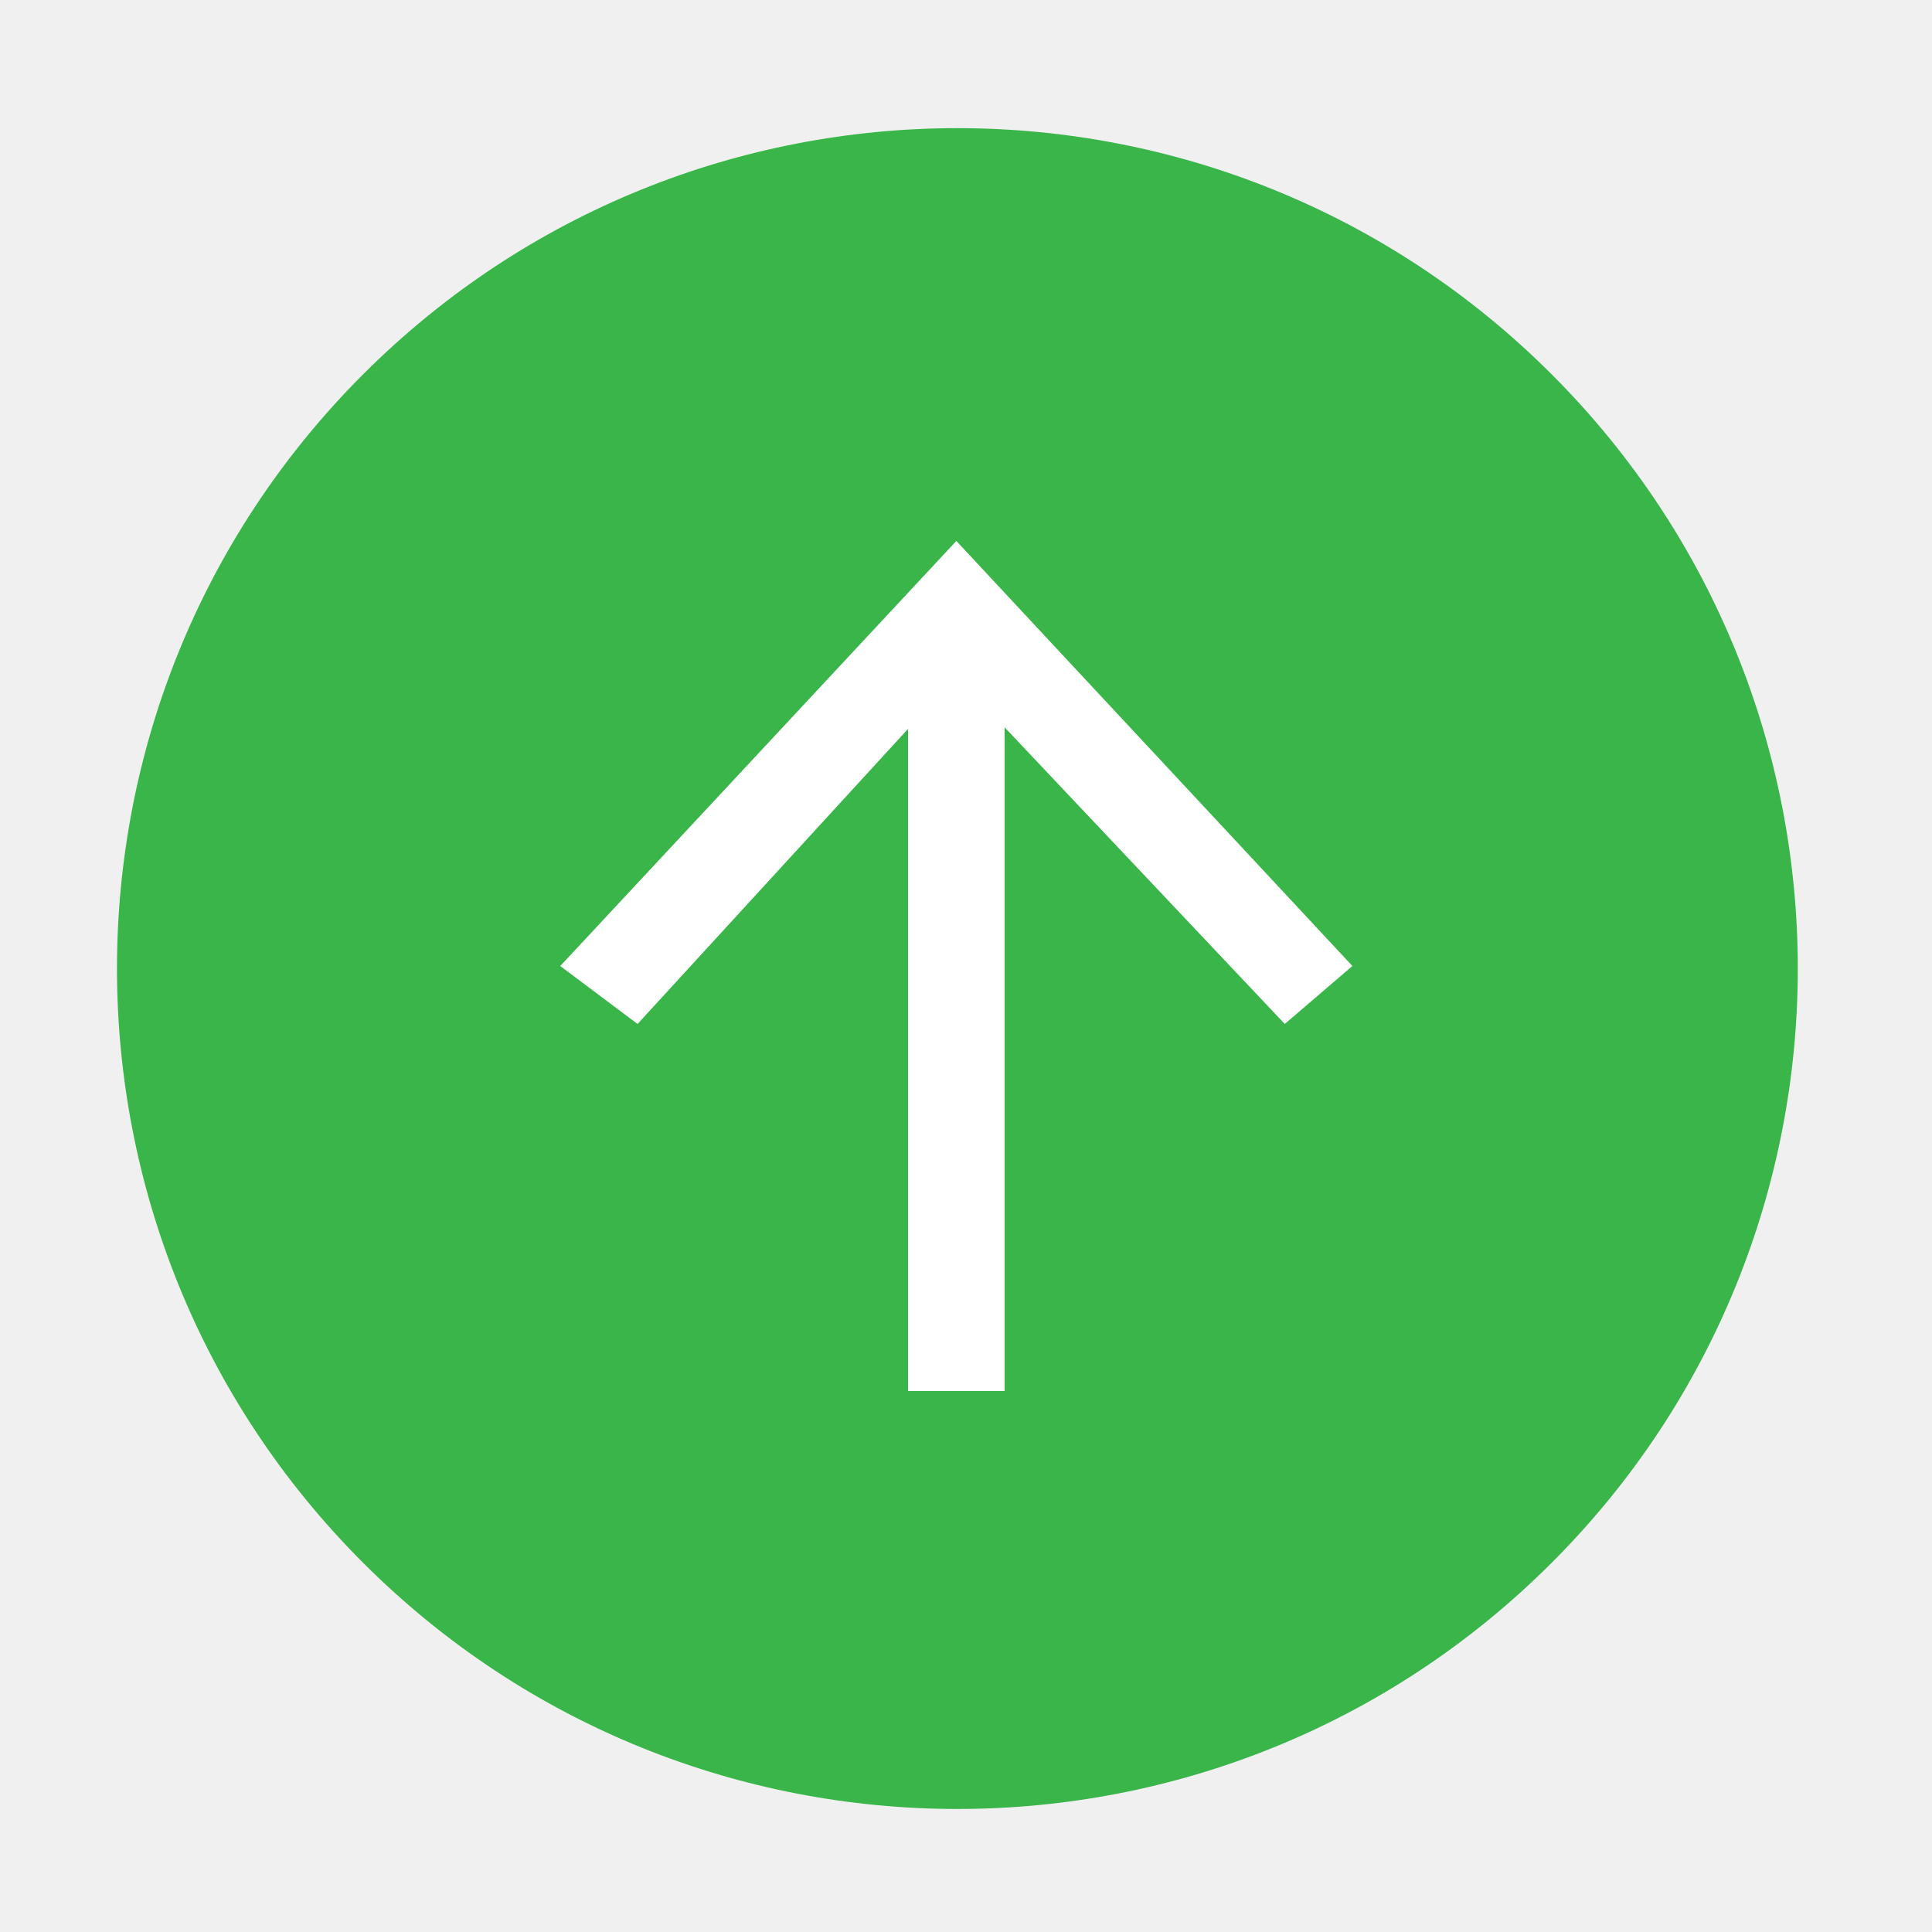
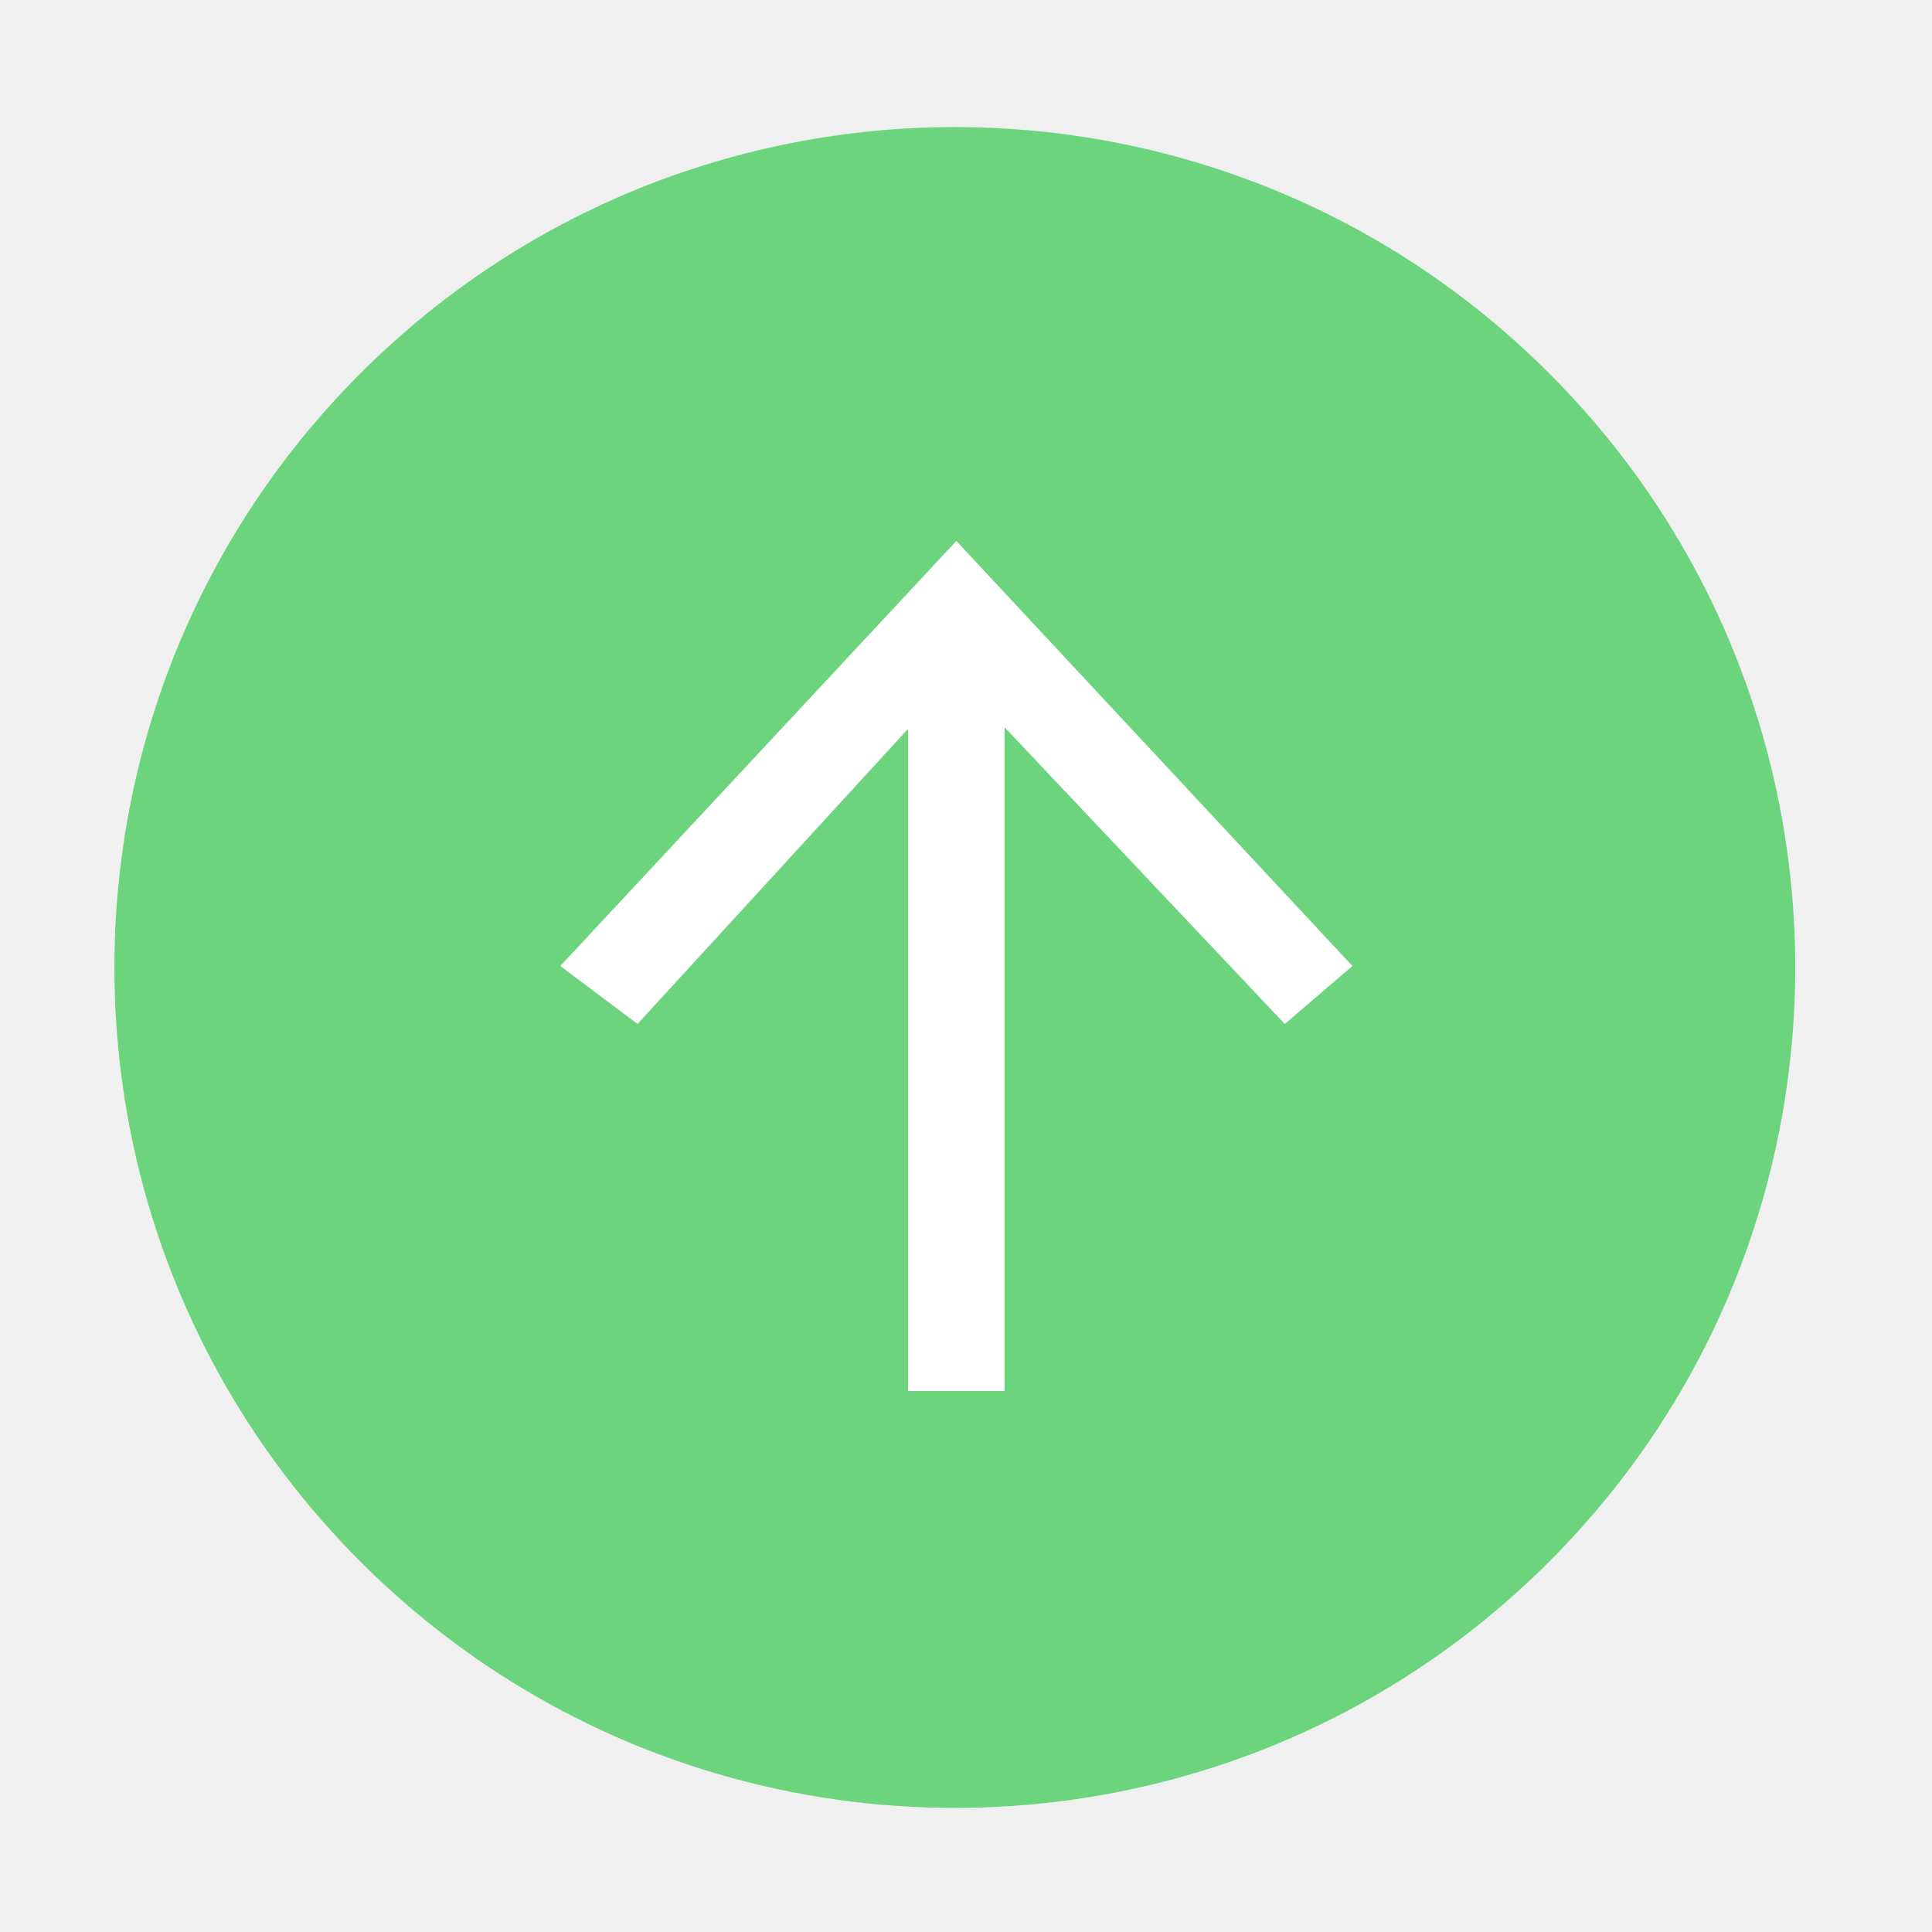
- <svg xmlns="http://www.w3.org/2000/svg" version="1.1" id="Layer_1" x="0px" y="0px" viewBox="0 0 20 20" style="enable-background:new 0 0 20 20;" xml:space="preserve">
-   <style type="text/css">
- 	.st0{fill:#39B54A;}
- 	.st1{fill:#FFFFFF;}
- </style>
+ <svg xmlns="http://www.w3.org/2000/svg" version="1.1" id="Layer_1" x="0px" y="0px" viewBox="0 0 20 20" enable-background="new 0 0 20 20" xml:space="preserve">
  <g>
    <g>
-       <ellipse transform="matrix(0.7071 -0.7071 0.7071 0.7071 -4.1604 9.9558)" class="st0" cx="9.9" cy="10" rx="8.7" ry="8.7" />
+       <ellipse transform="matrix(0.7071 -0.7071 0.7071 0.7071 -4.187 9.9448)" fill="#6DD47E" cx="9.9" cy="10" rx="8.7" ry="8.7" />
      <g>
-         <rect x="9.4" y="6.6" class="st1" width="1" height="7.8" />
+         <rect x="9.4" y="6.6" fill="#FFFFFF" width="1" height="7.8" />
        <g>
-           <polygon class="st1" points="5.8,10 6.6,10.6 9.9,7 13.3,10.6 14,10 9.9,5.6     " />
+           <polygon fill="#FFFFFF" points="5.8,10 6.6,10.6 9.9,7 13.3,10.6 14,10 9.9,5.6     " />
        </g>
      </g>
    </g>
  </g>
</svg>
